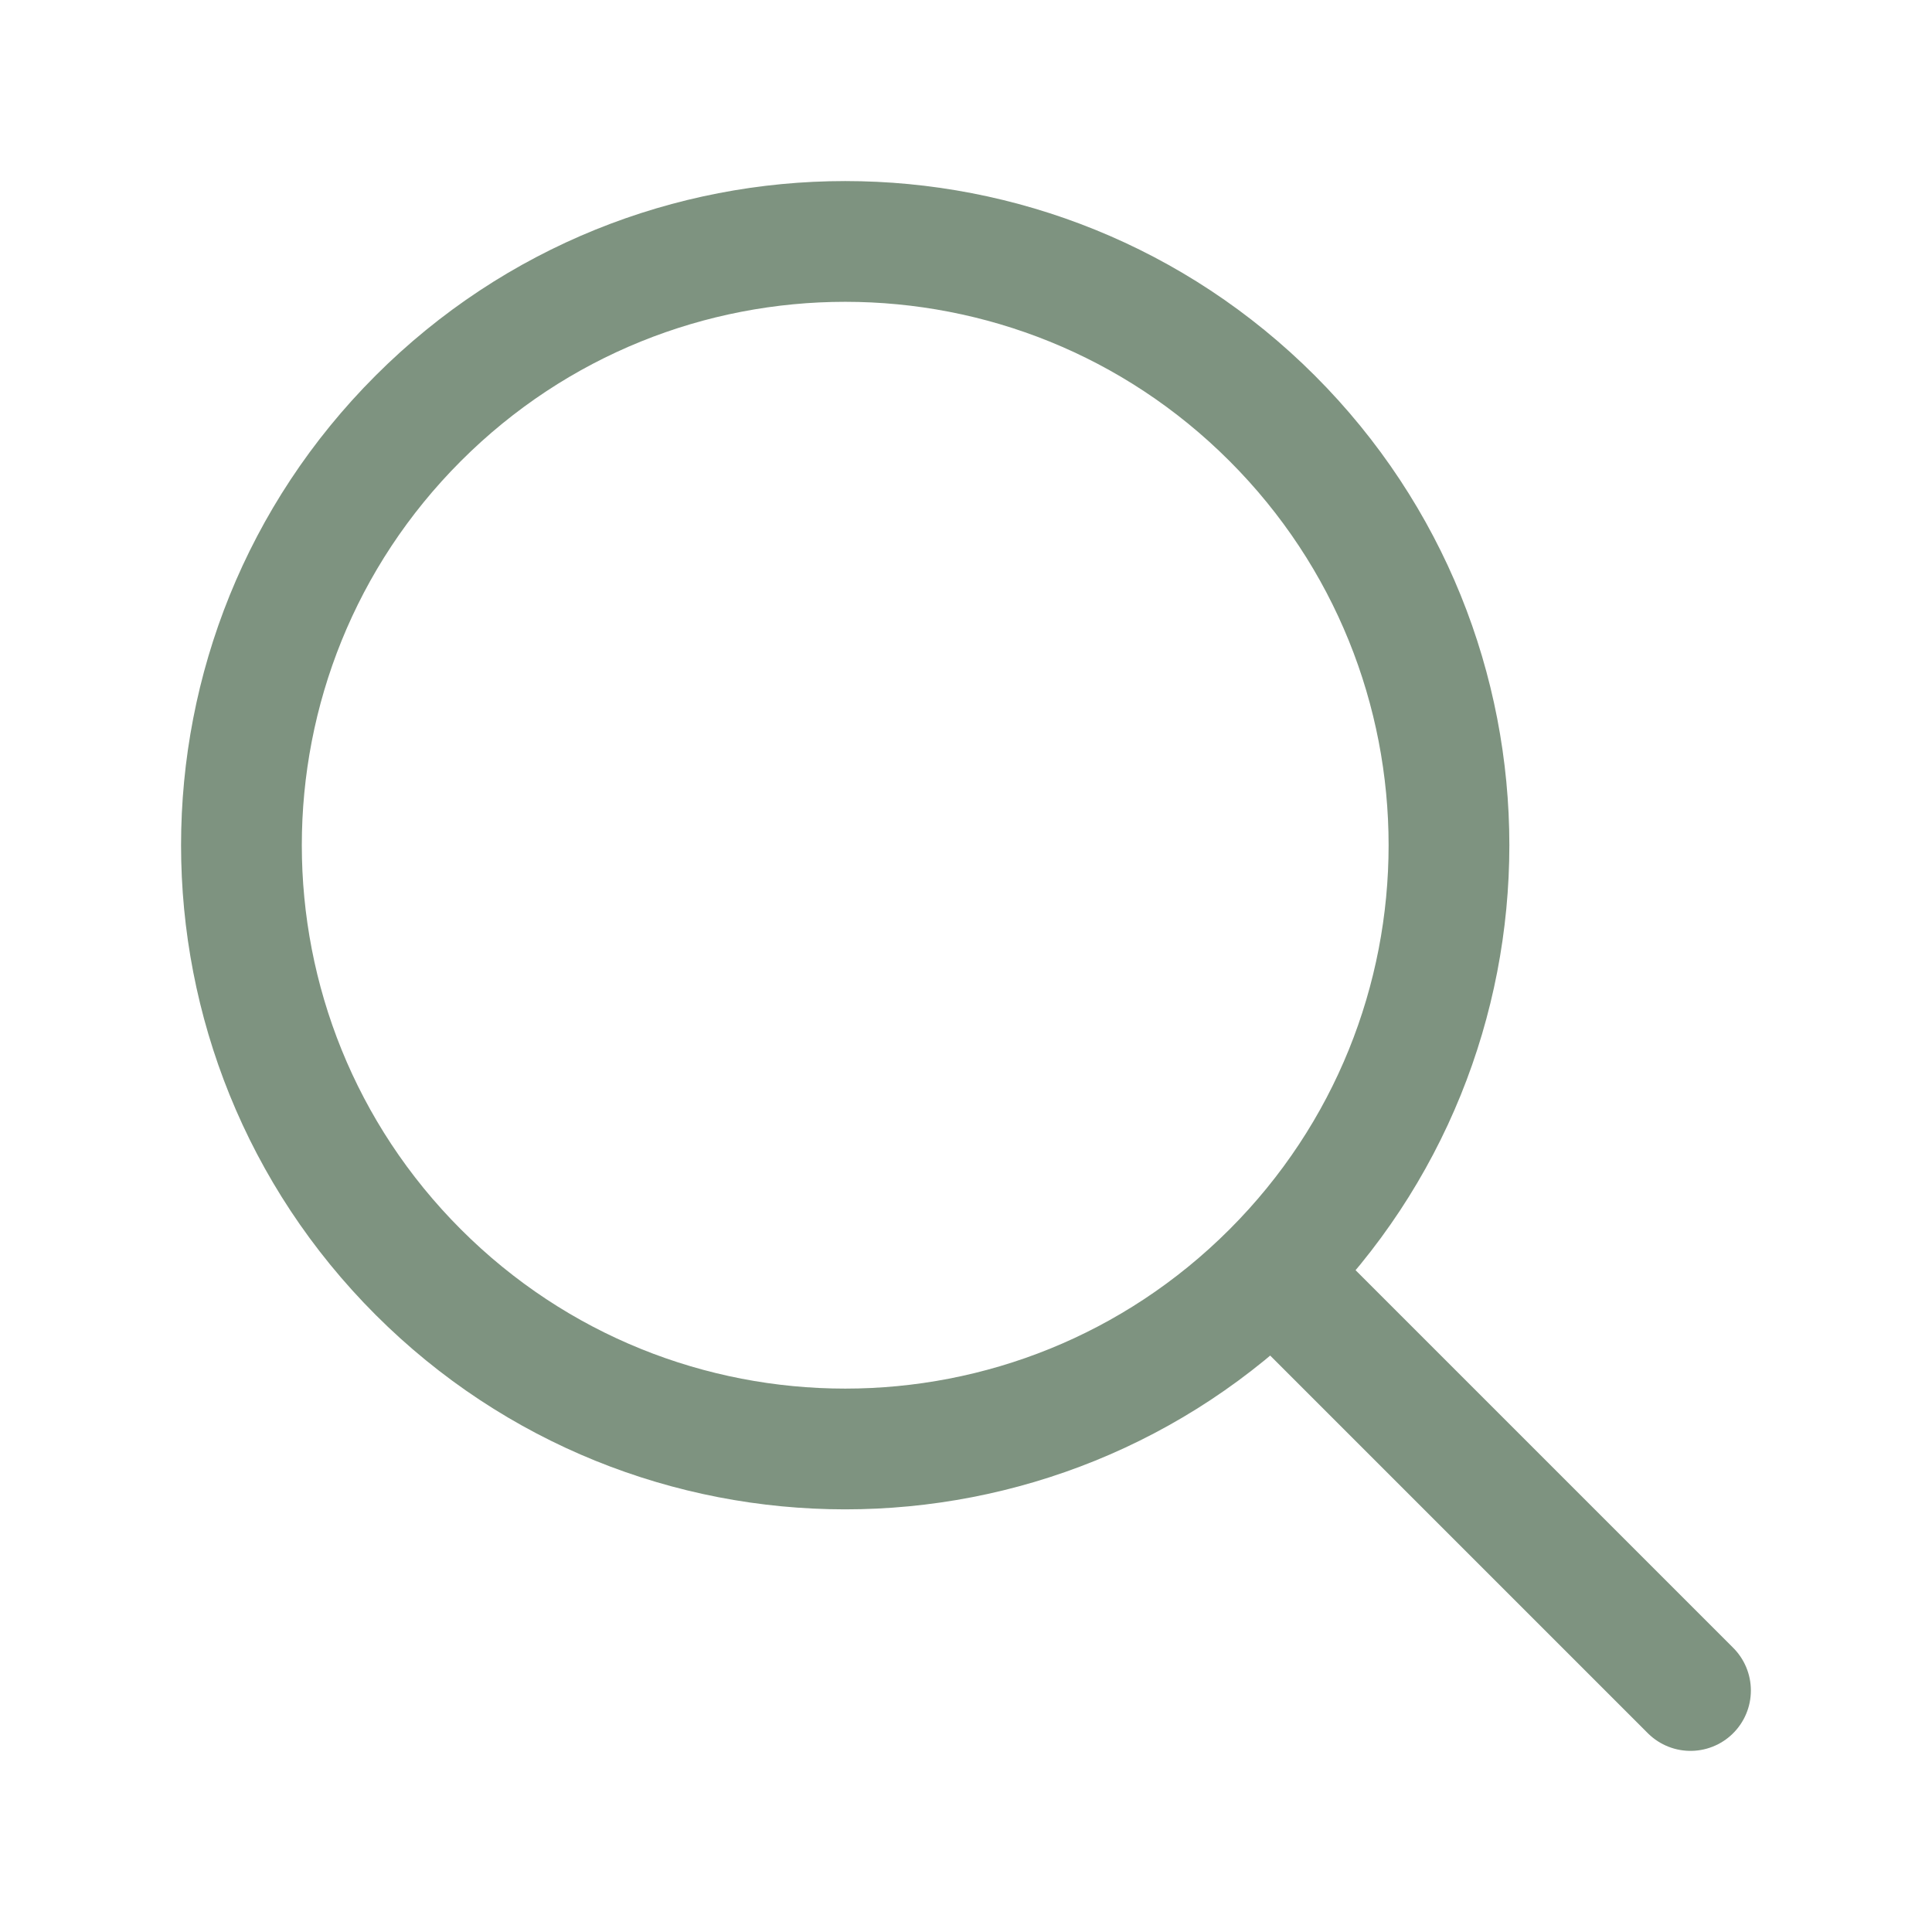
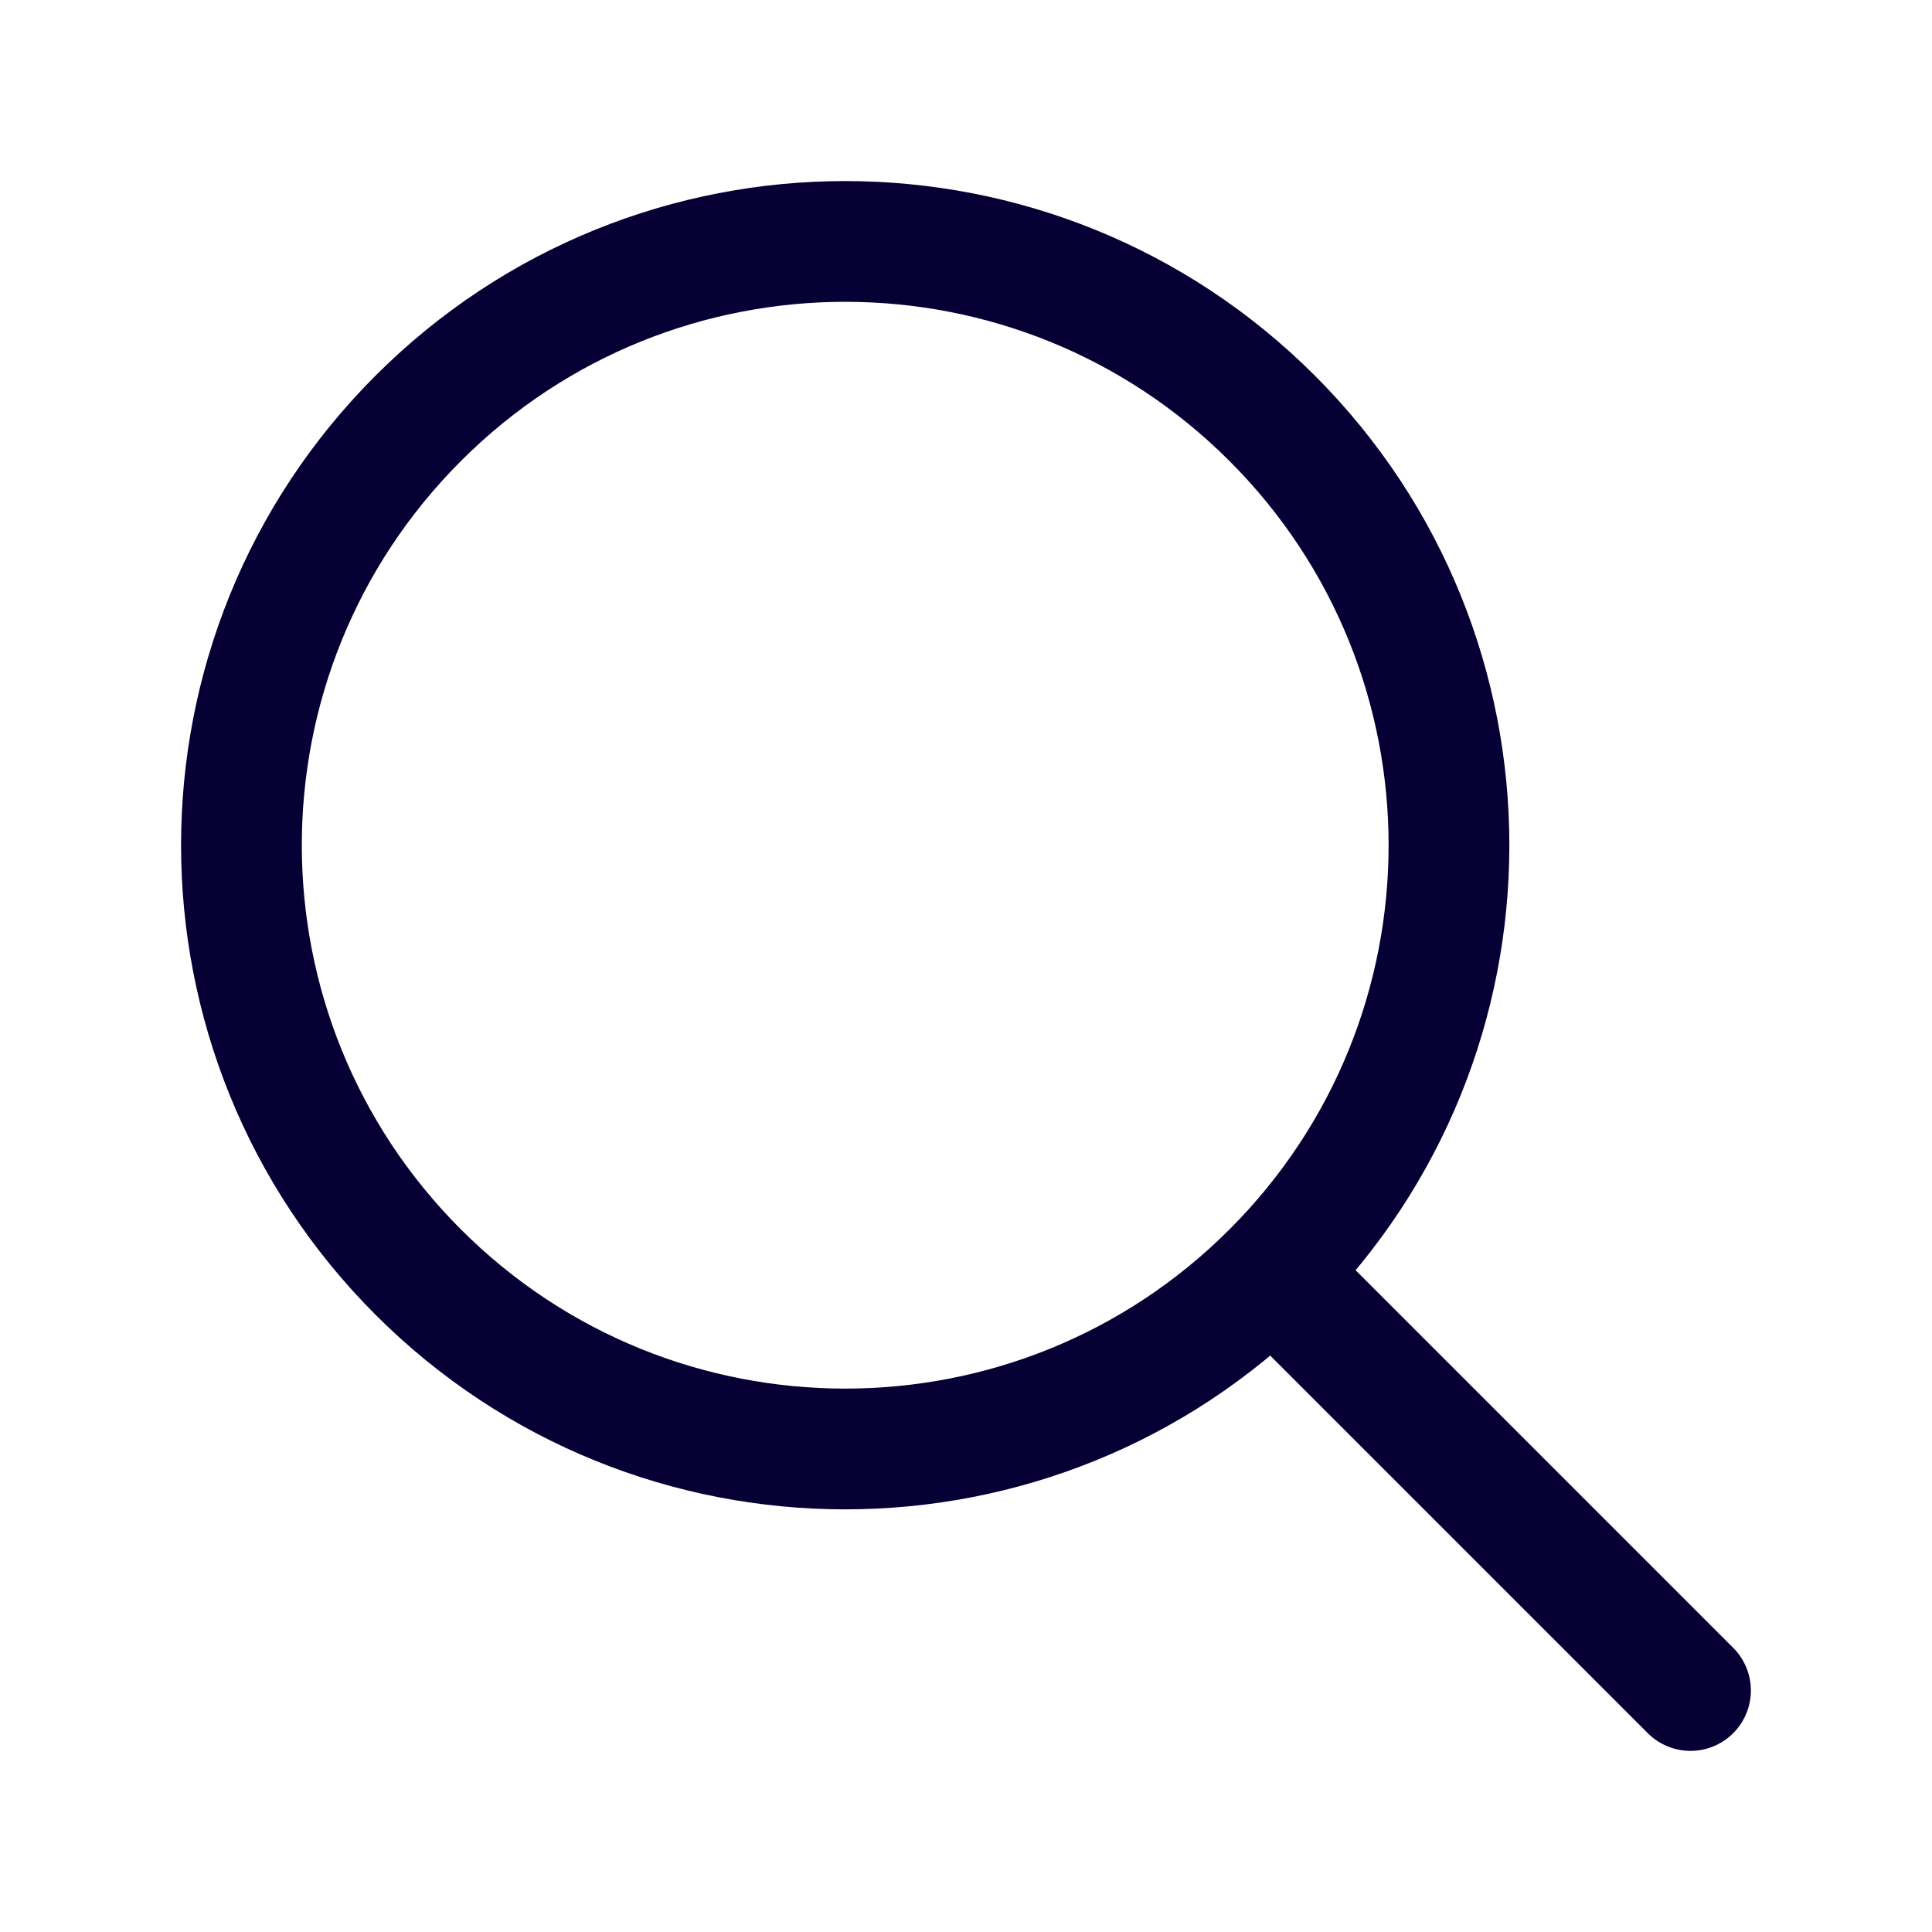
<svg xmlns="http://www.w3.org/2000/svg" fill="none" viewBox="0 0 24 24" stroke-width="1.5" stroke="currentColor" class="w-6 h-6">
-   <path stroke="#7E9380" stroke-linecap="round" stroke-linejoin="round" d="M21 21l-5.197-5.197m0 0A7.5 7.5 0 105.196 5.196a7.5 7.5 0 0010.607 10.607z" />
+   <path stroke="#070035" stroke-linecap="round" stroke-linejoin="round" d="M21 21l-5.197-5.197m0 0A7.5 7.5 0 105.196 5.196a7.5 7.5 0 0010.607 10.607z" />
</svg>
